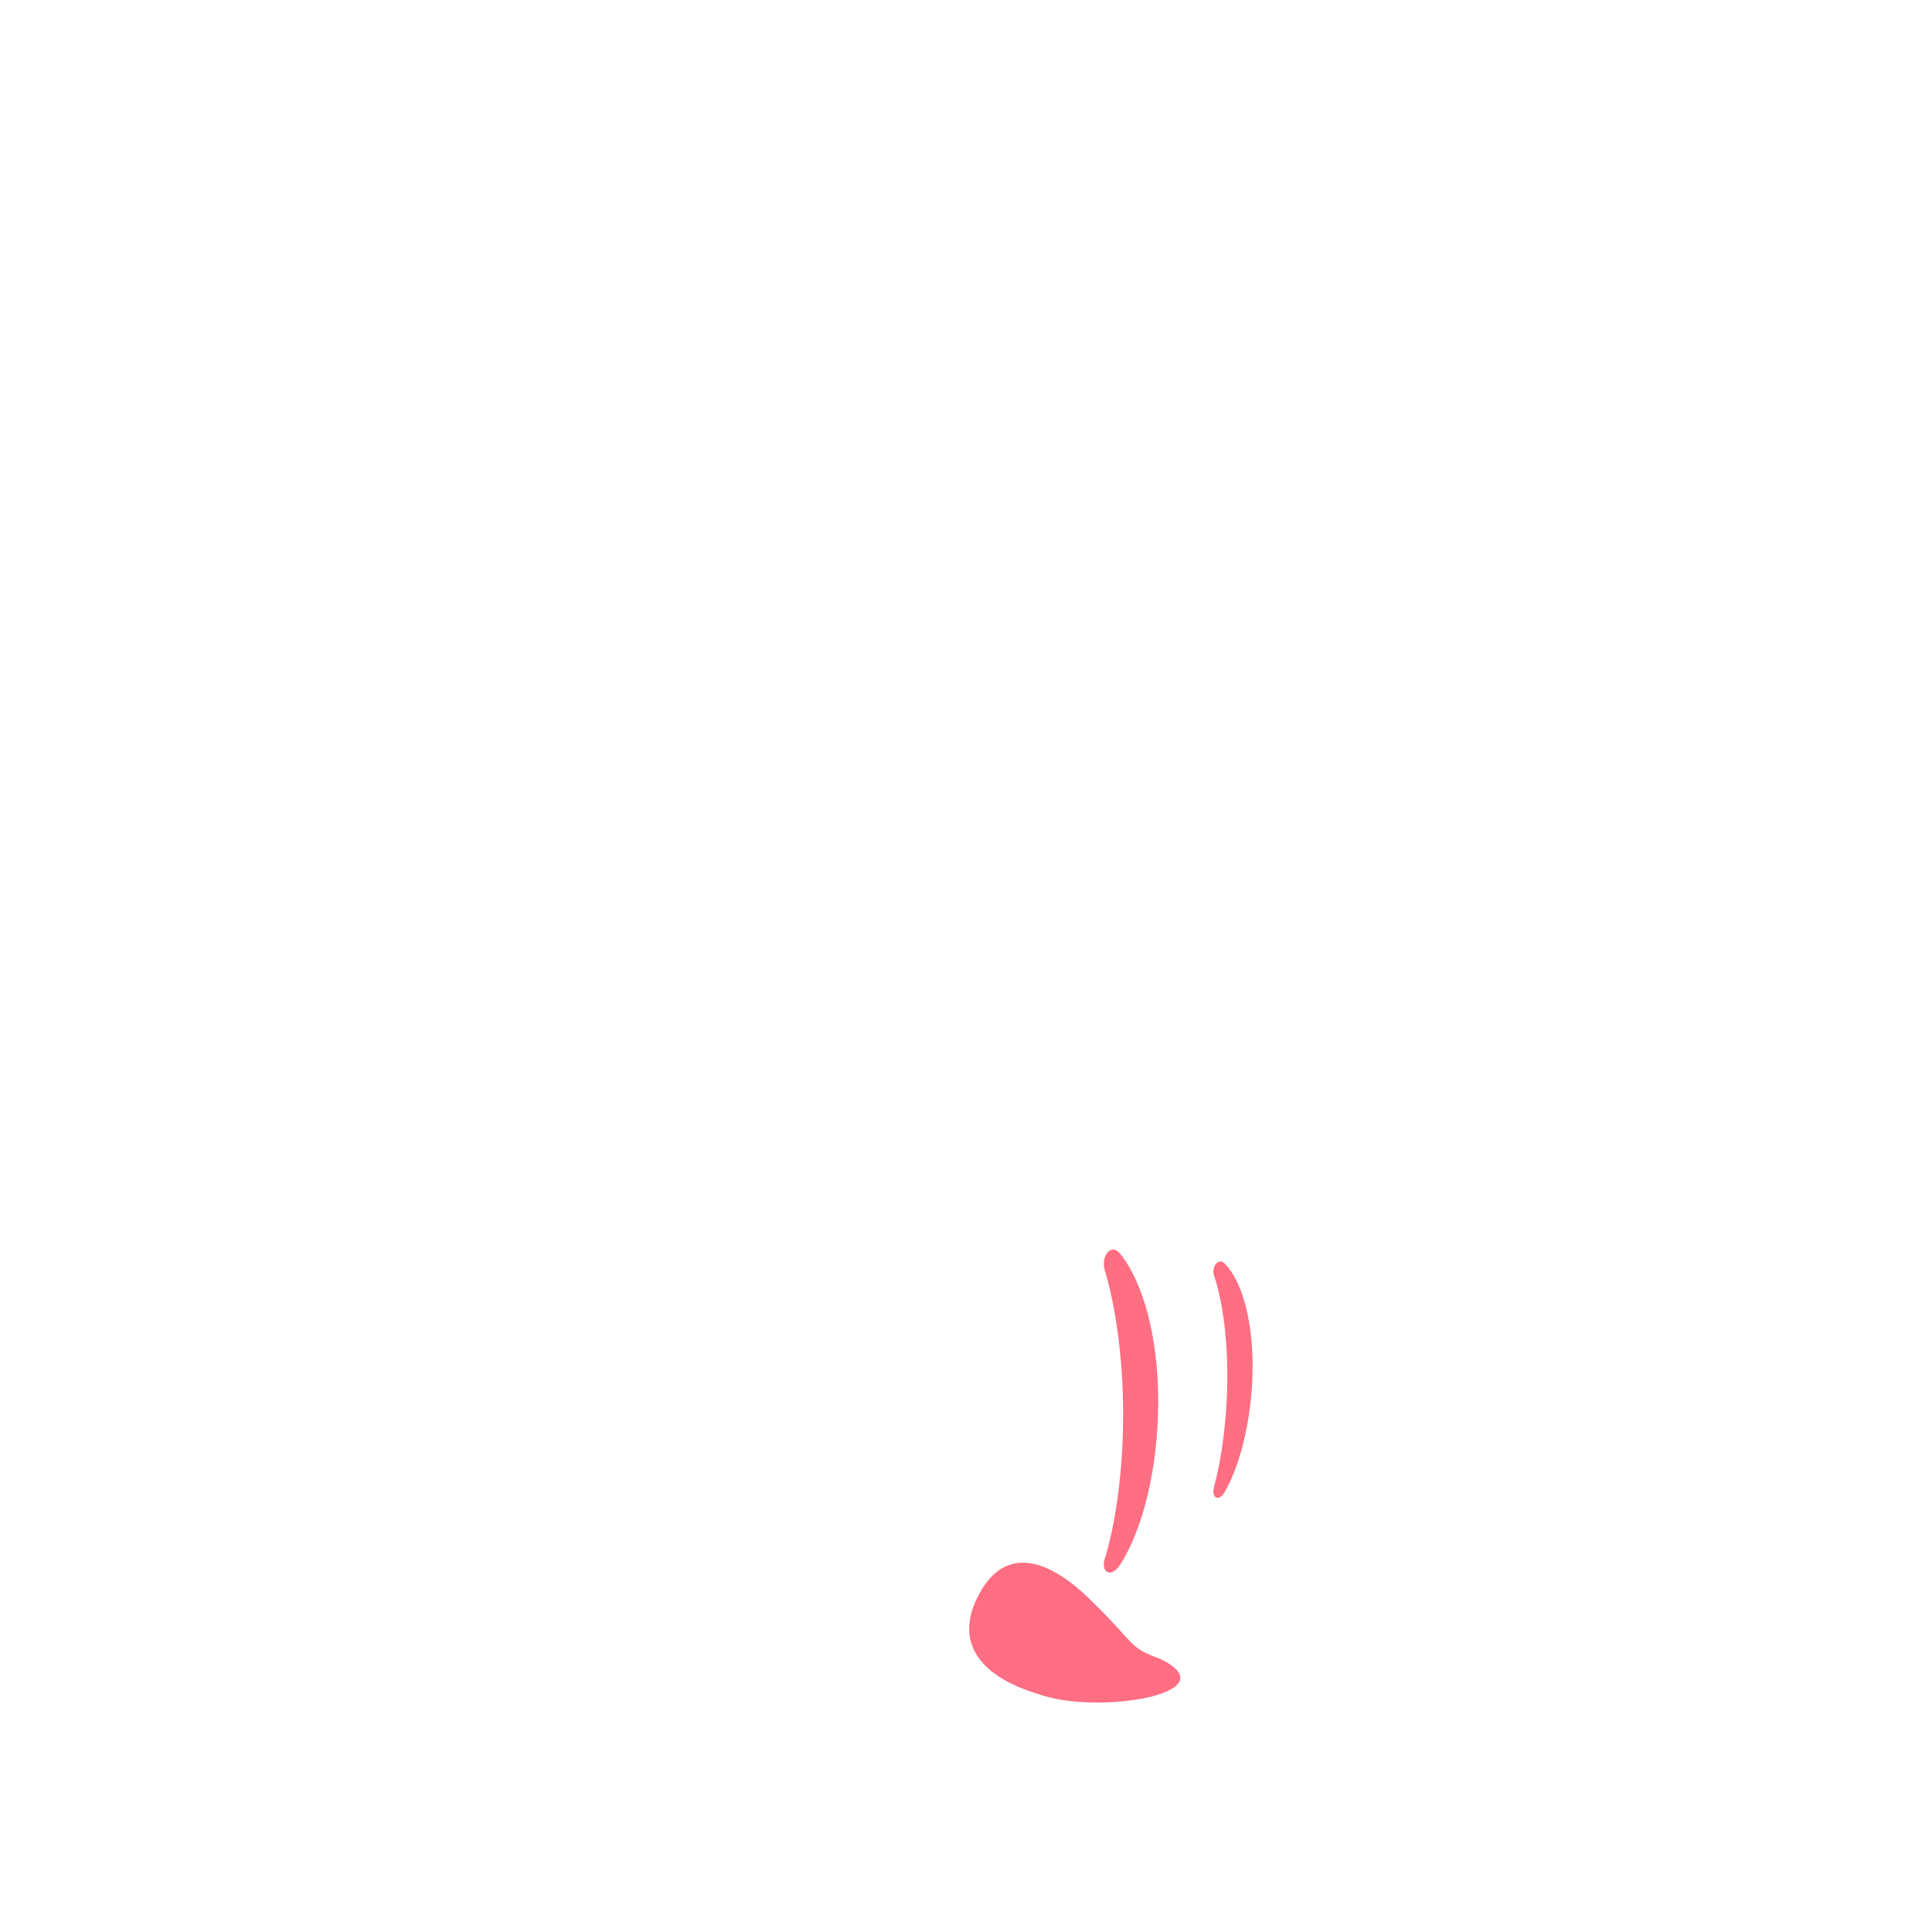
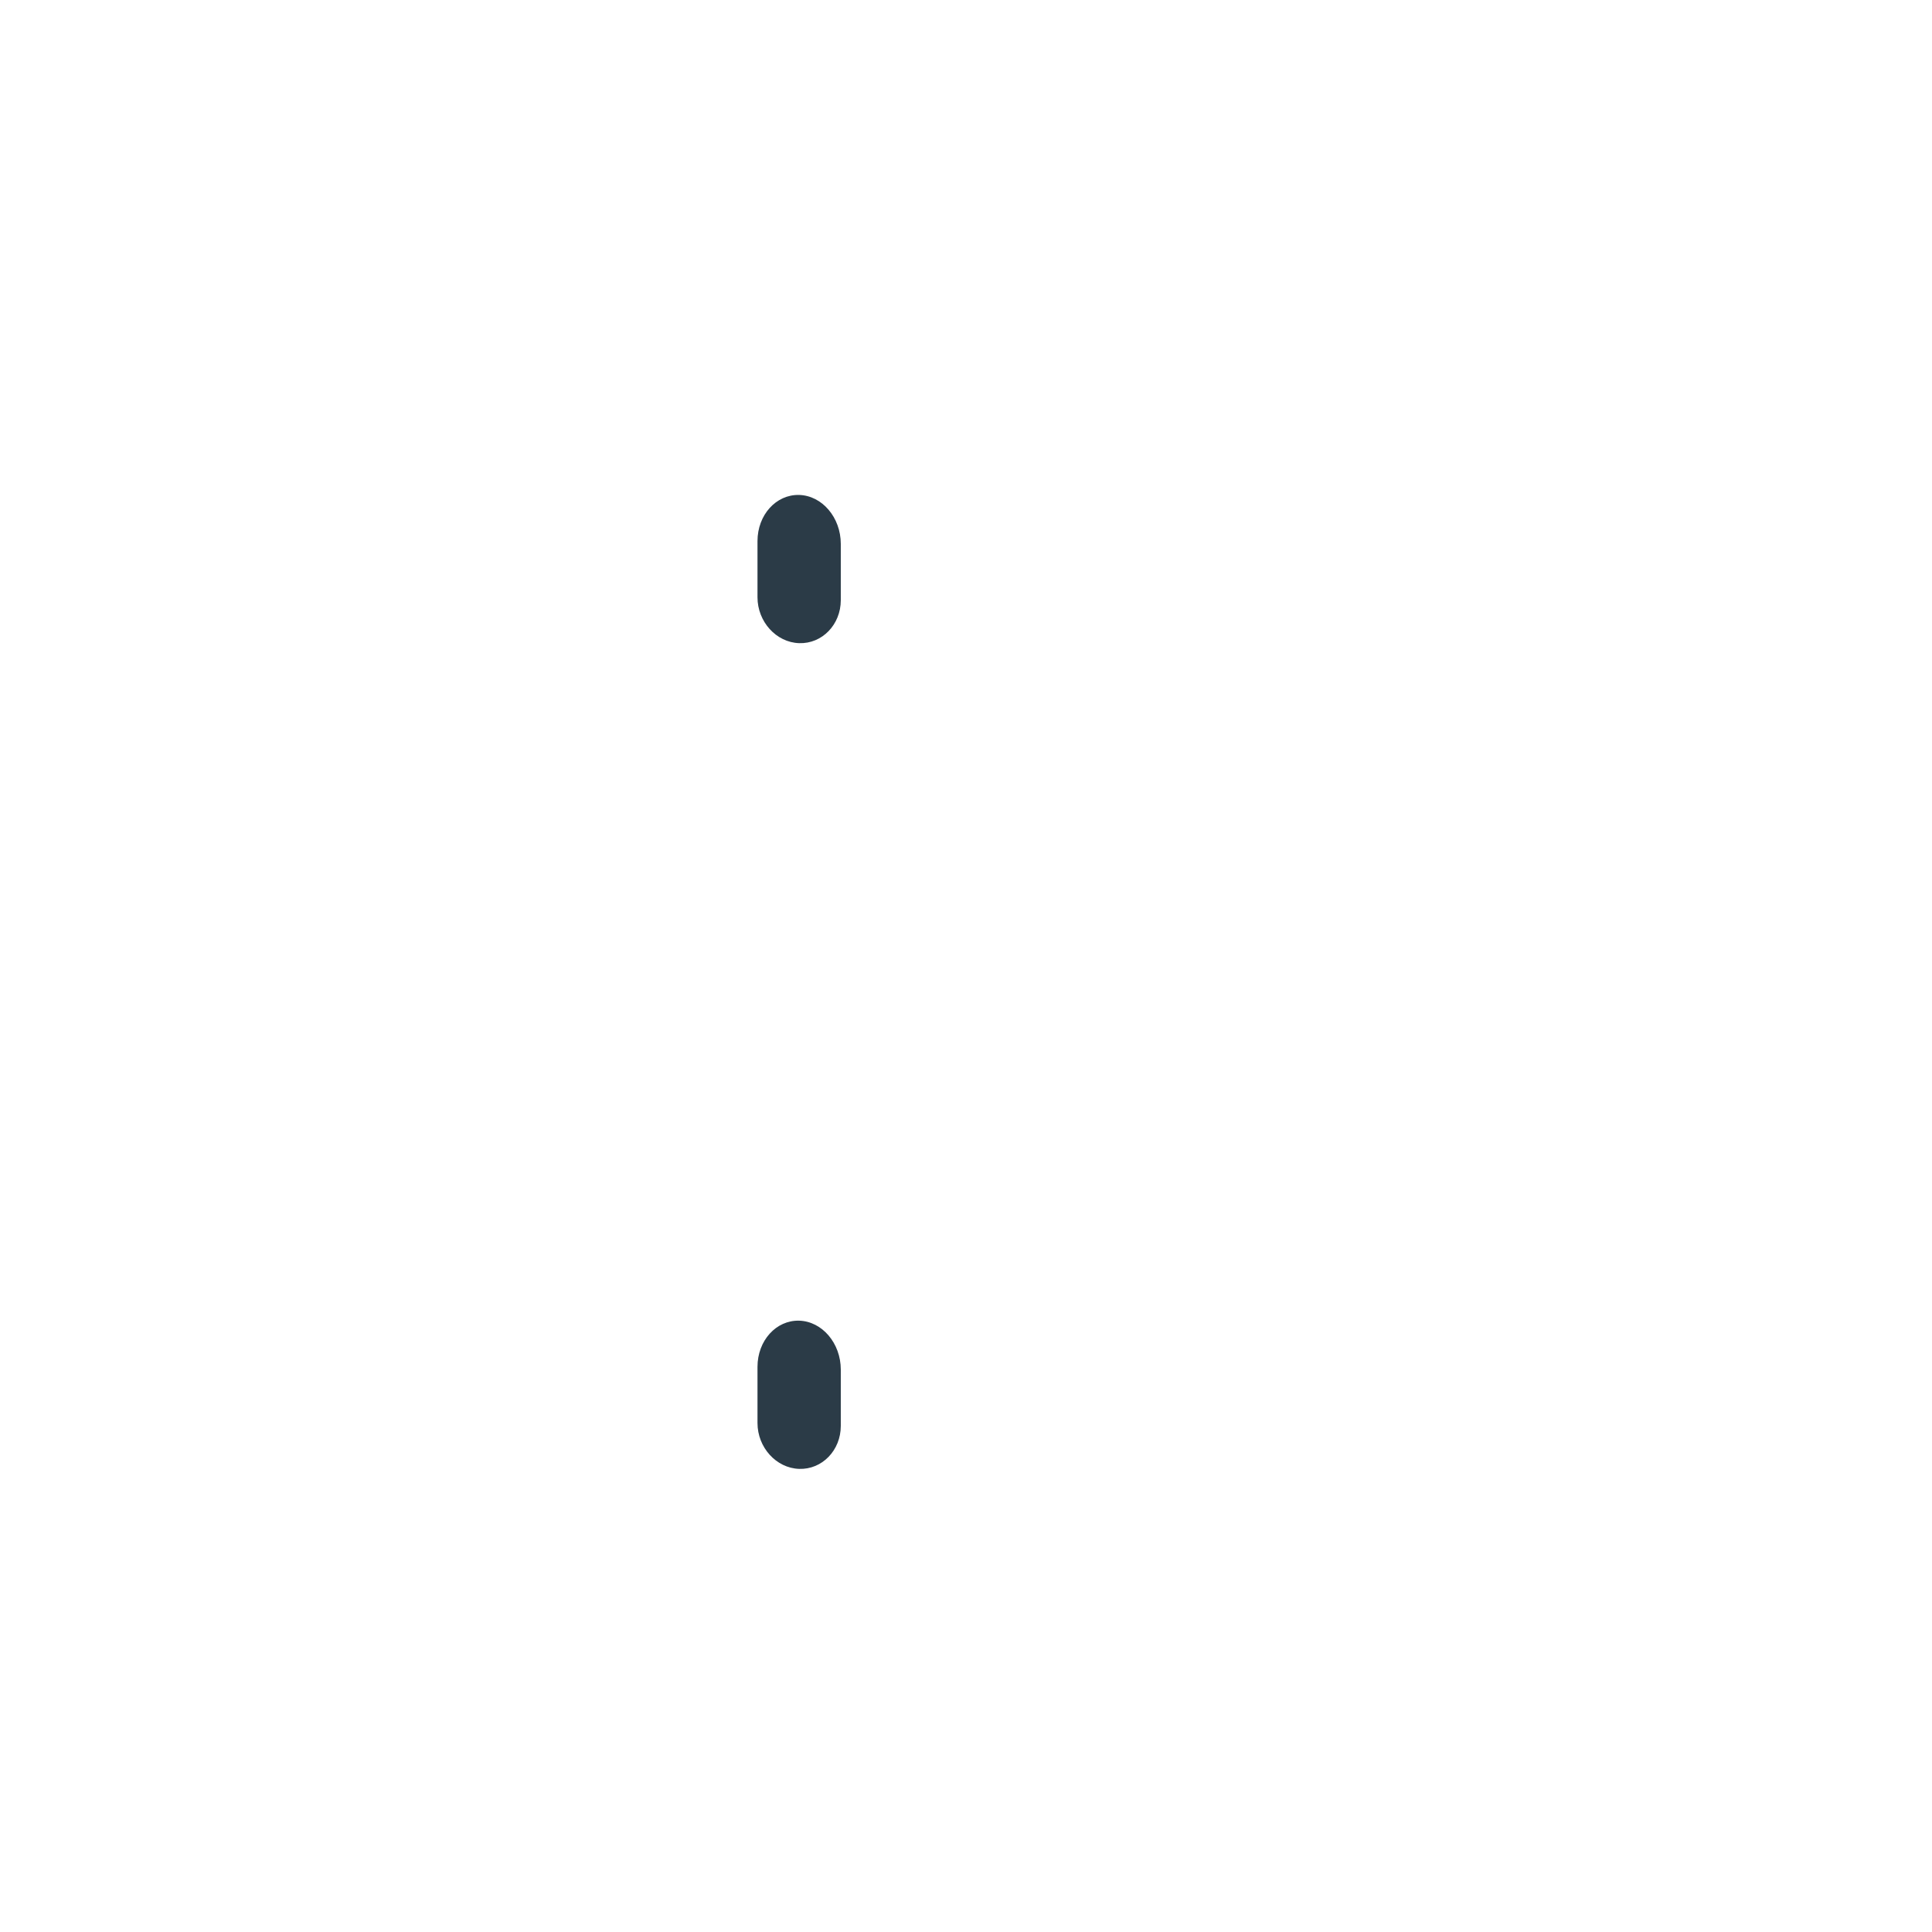
<svg xmlns="http://www.w3.org/2000/svg" version="1.1" x="0px" y="0px" viewBox="0 0 512 512" enable-background="new 0 0 512 512" xml:space="preserve">
  <g id="Layer_13">
-     <path fill="#FF6E83" d="M287.963,422.99c13.46,12.903,10.603,13.412,19.562,16.65c18.5,9.012-16.418,14.979-32.137,9.373   c-15.719-4.68-22.832-13.836-15.887-26.592C266.446,409.468,277.659,413.285,287.963,422.99z M306.947,371.482   c0-17.765-4.271-32.169-10.193-39.346c-2.299-2.793-5.118,0.79-3.966,4.552c2.67,8.674,4.853,22.552,4.853,38.221   c0,15.703-2.183,29.605-4.853,38.142c-1.153,3.666,1.667,5.226,3.966,1.742C302.676,405.812,306.947,389.291,306.947,371.482z    M331.954,362.08c0-12.984-3.077-22.779-7.343-27.2c-1.656-1.718-3.687,0.797-2.857,3.221c1.924,5.599,3.496,15.02,3.496,26.487   c0,11.464-1.572,22.358-3.496,29.368c-0.831,3.018,1.201,4.242,2.857,1.352C328.877,387.861,331.954,375.058,331.954,362.08z" />
+     <path fill="#2B3B47" d="M211.785,131.166c6.089,0.175,11.033,5.972,11.033,12.965c0,5.175,0,10.153,0,14.935   c0,6.45-4.944,11.581-11.033,11.378c0,0,0,0,0,0c-6.098-0.2-11.042-5.708-11.042-12.149c0-4.774,0-9.739,0-14.893   C200.743,136.446,205.687,131.003,211.785,131.166C211.785,131.166,211.785,131.166,211.785,131.166z M211.785,349.992   c-6.098-0.164-11.042,5.279-11.042,12.235c0,5.155,0,10.119,0,14.893c0,6.442,4.944,11.949,11.042,12.149c0,0,0,0,0,0   c6.089,0.204,11.033-4.928,11.033-11.378c0-4.782,0-9.76,0-14.935C222.818,355.965,217.874,350.168,211.785,349.992   L211.785,349.992z" />
  </g>
  <g id="Layer_1">
</g>
</svg>
